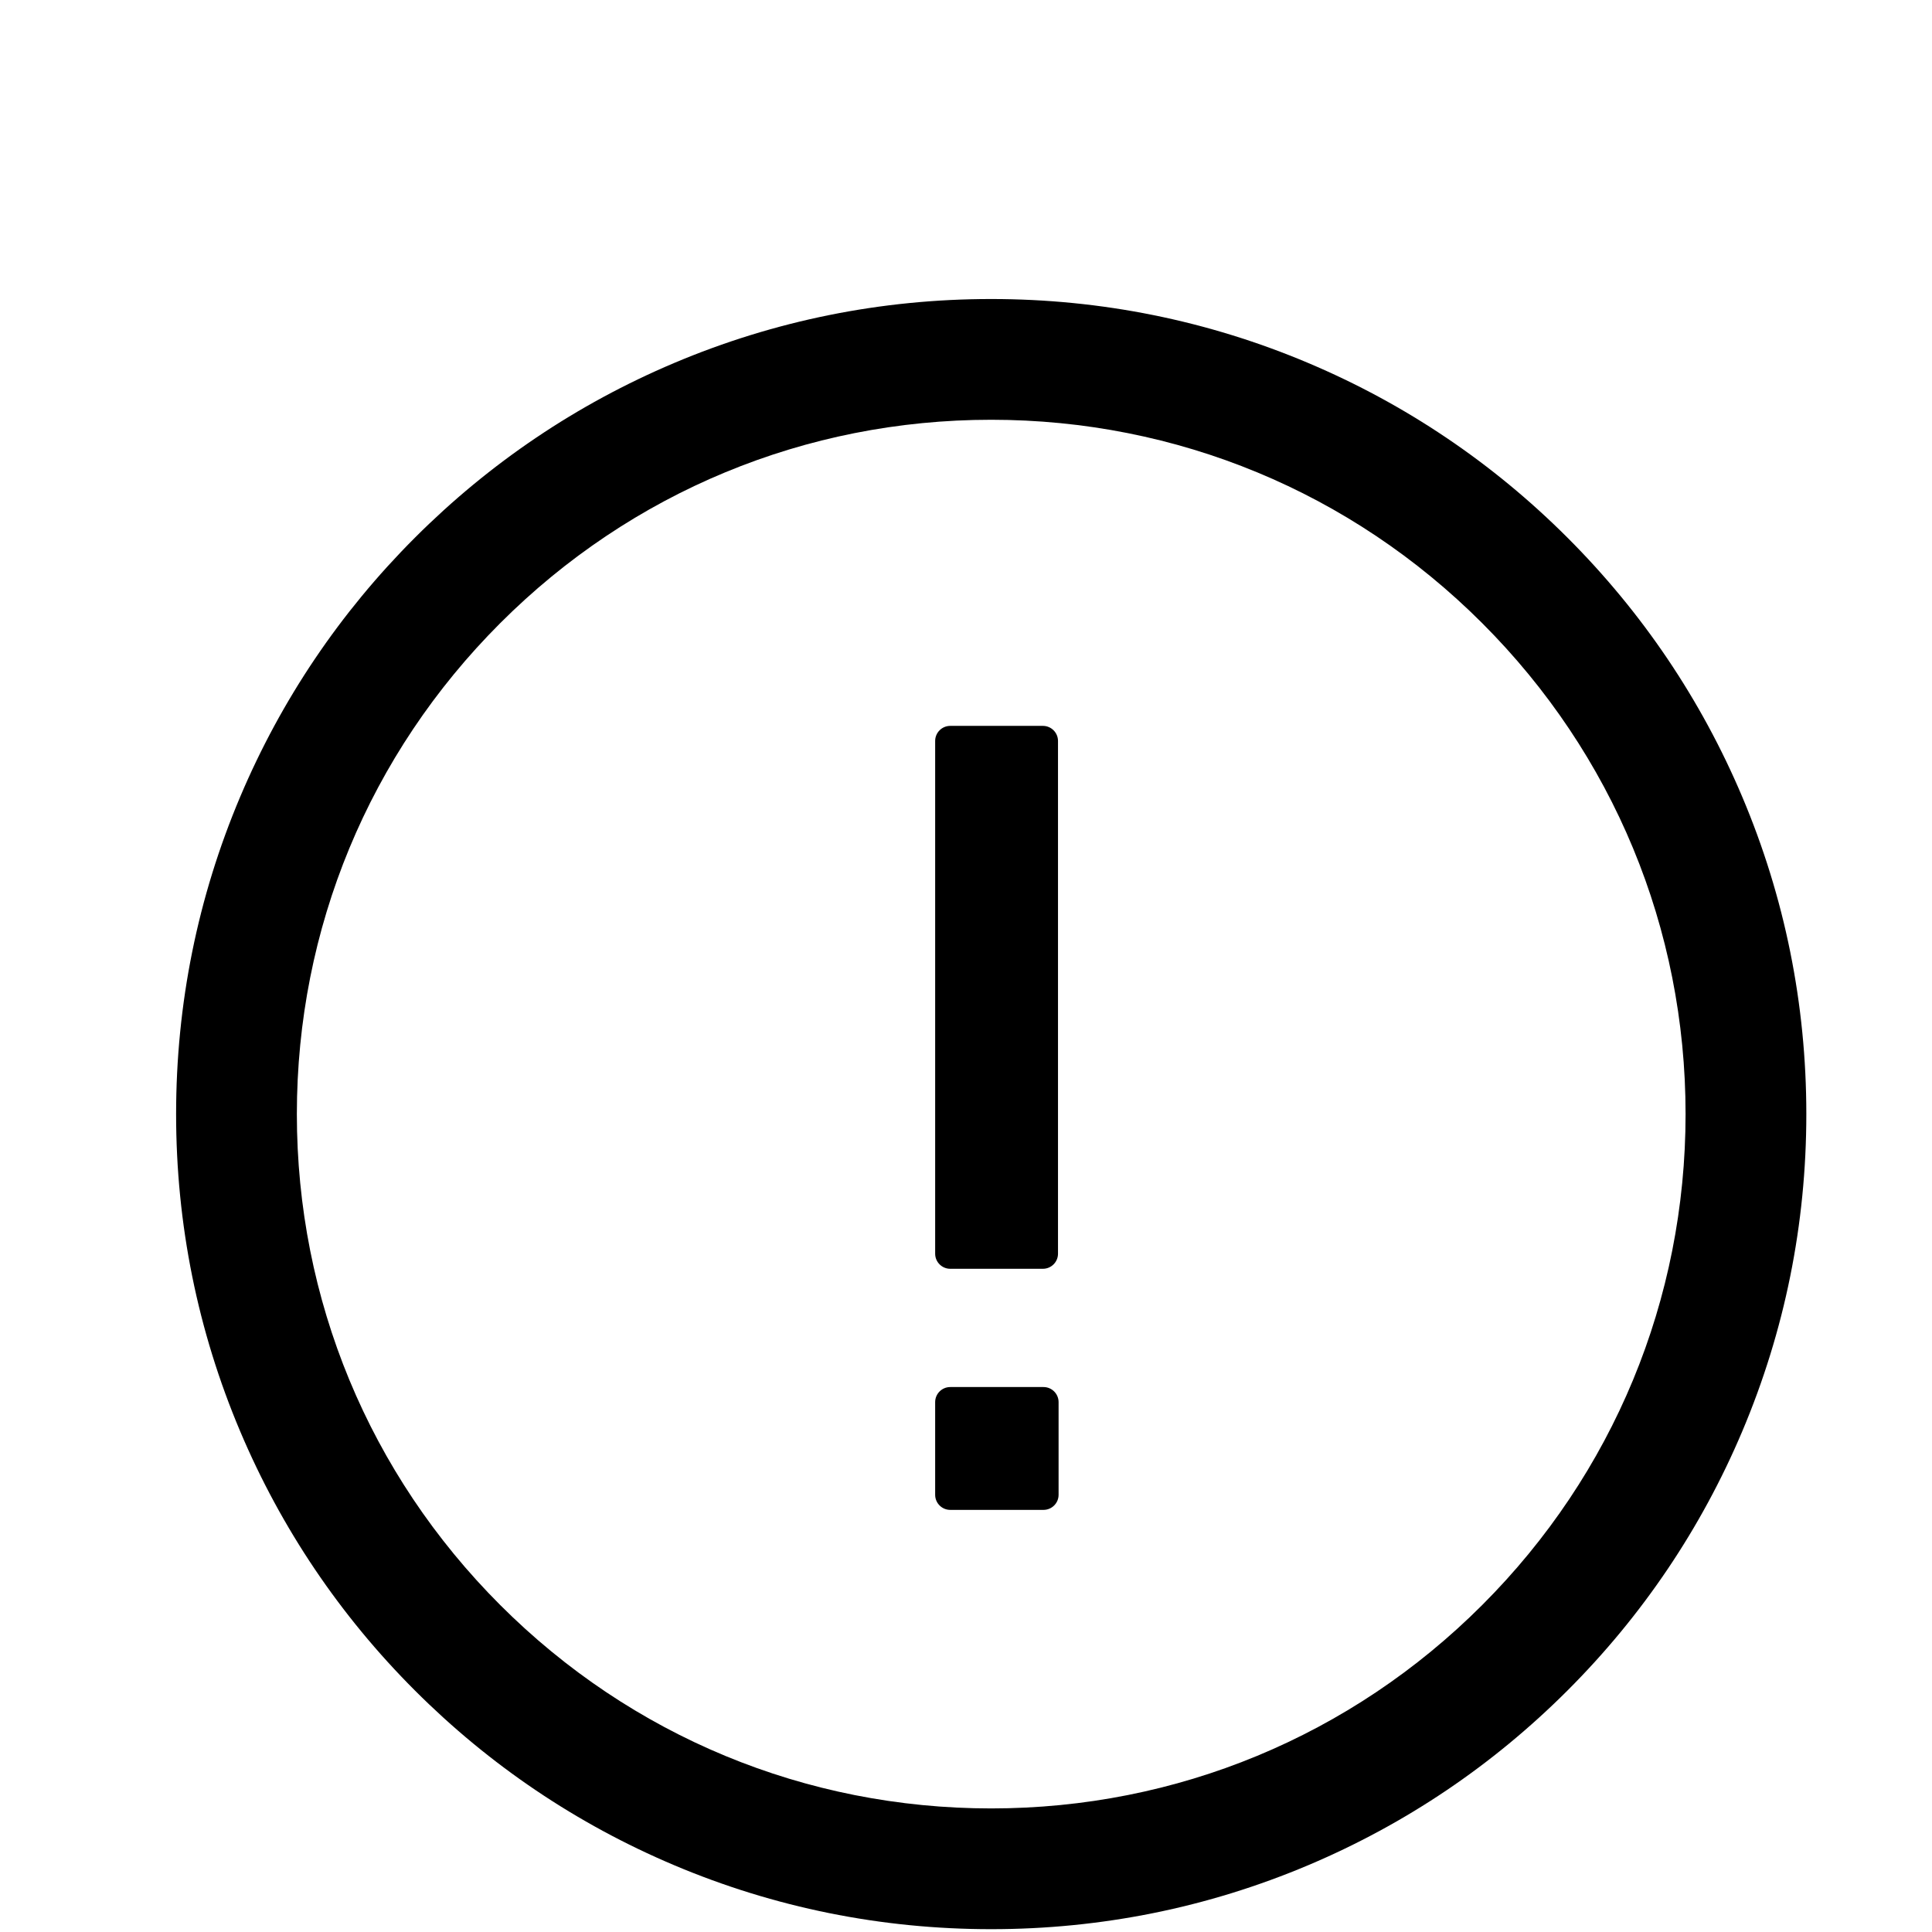
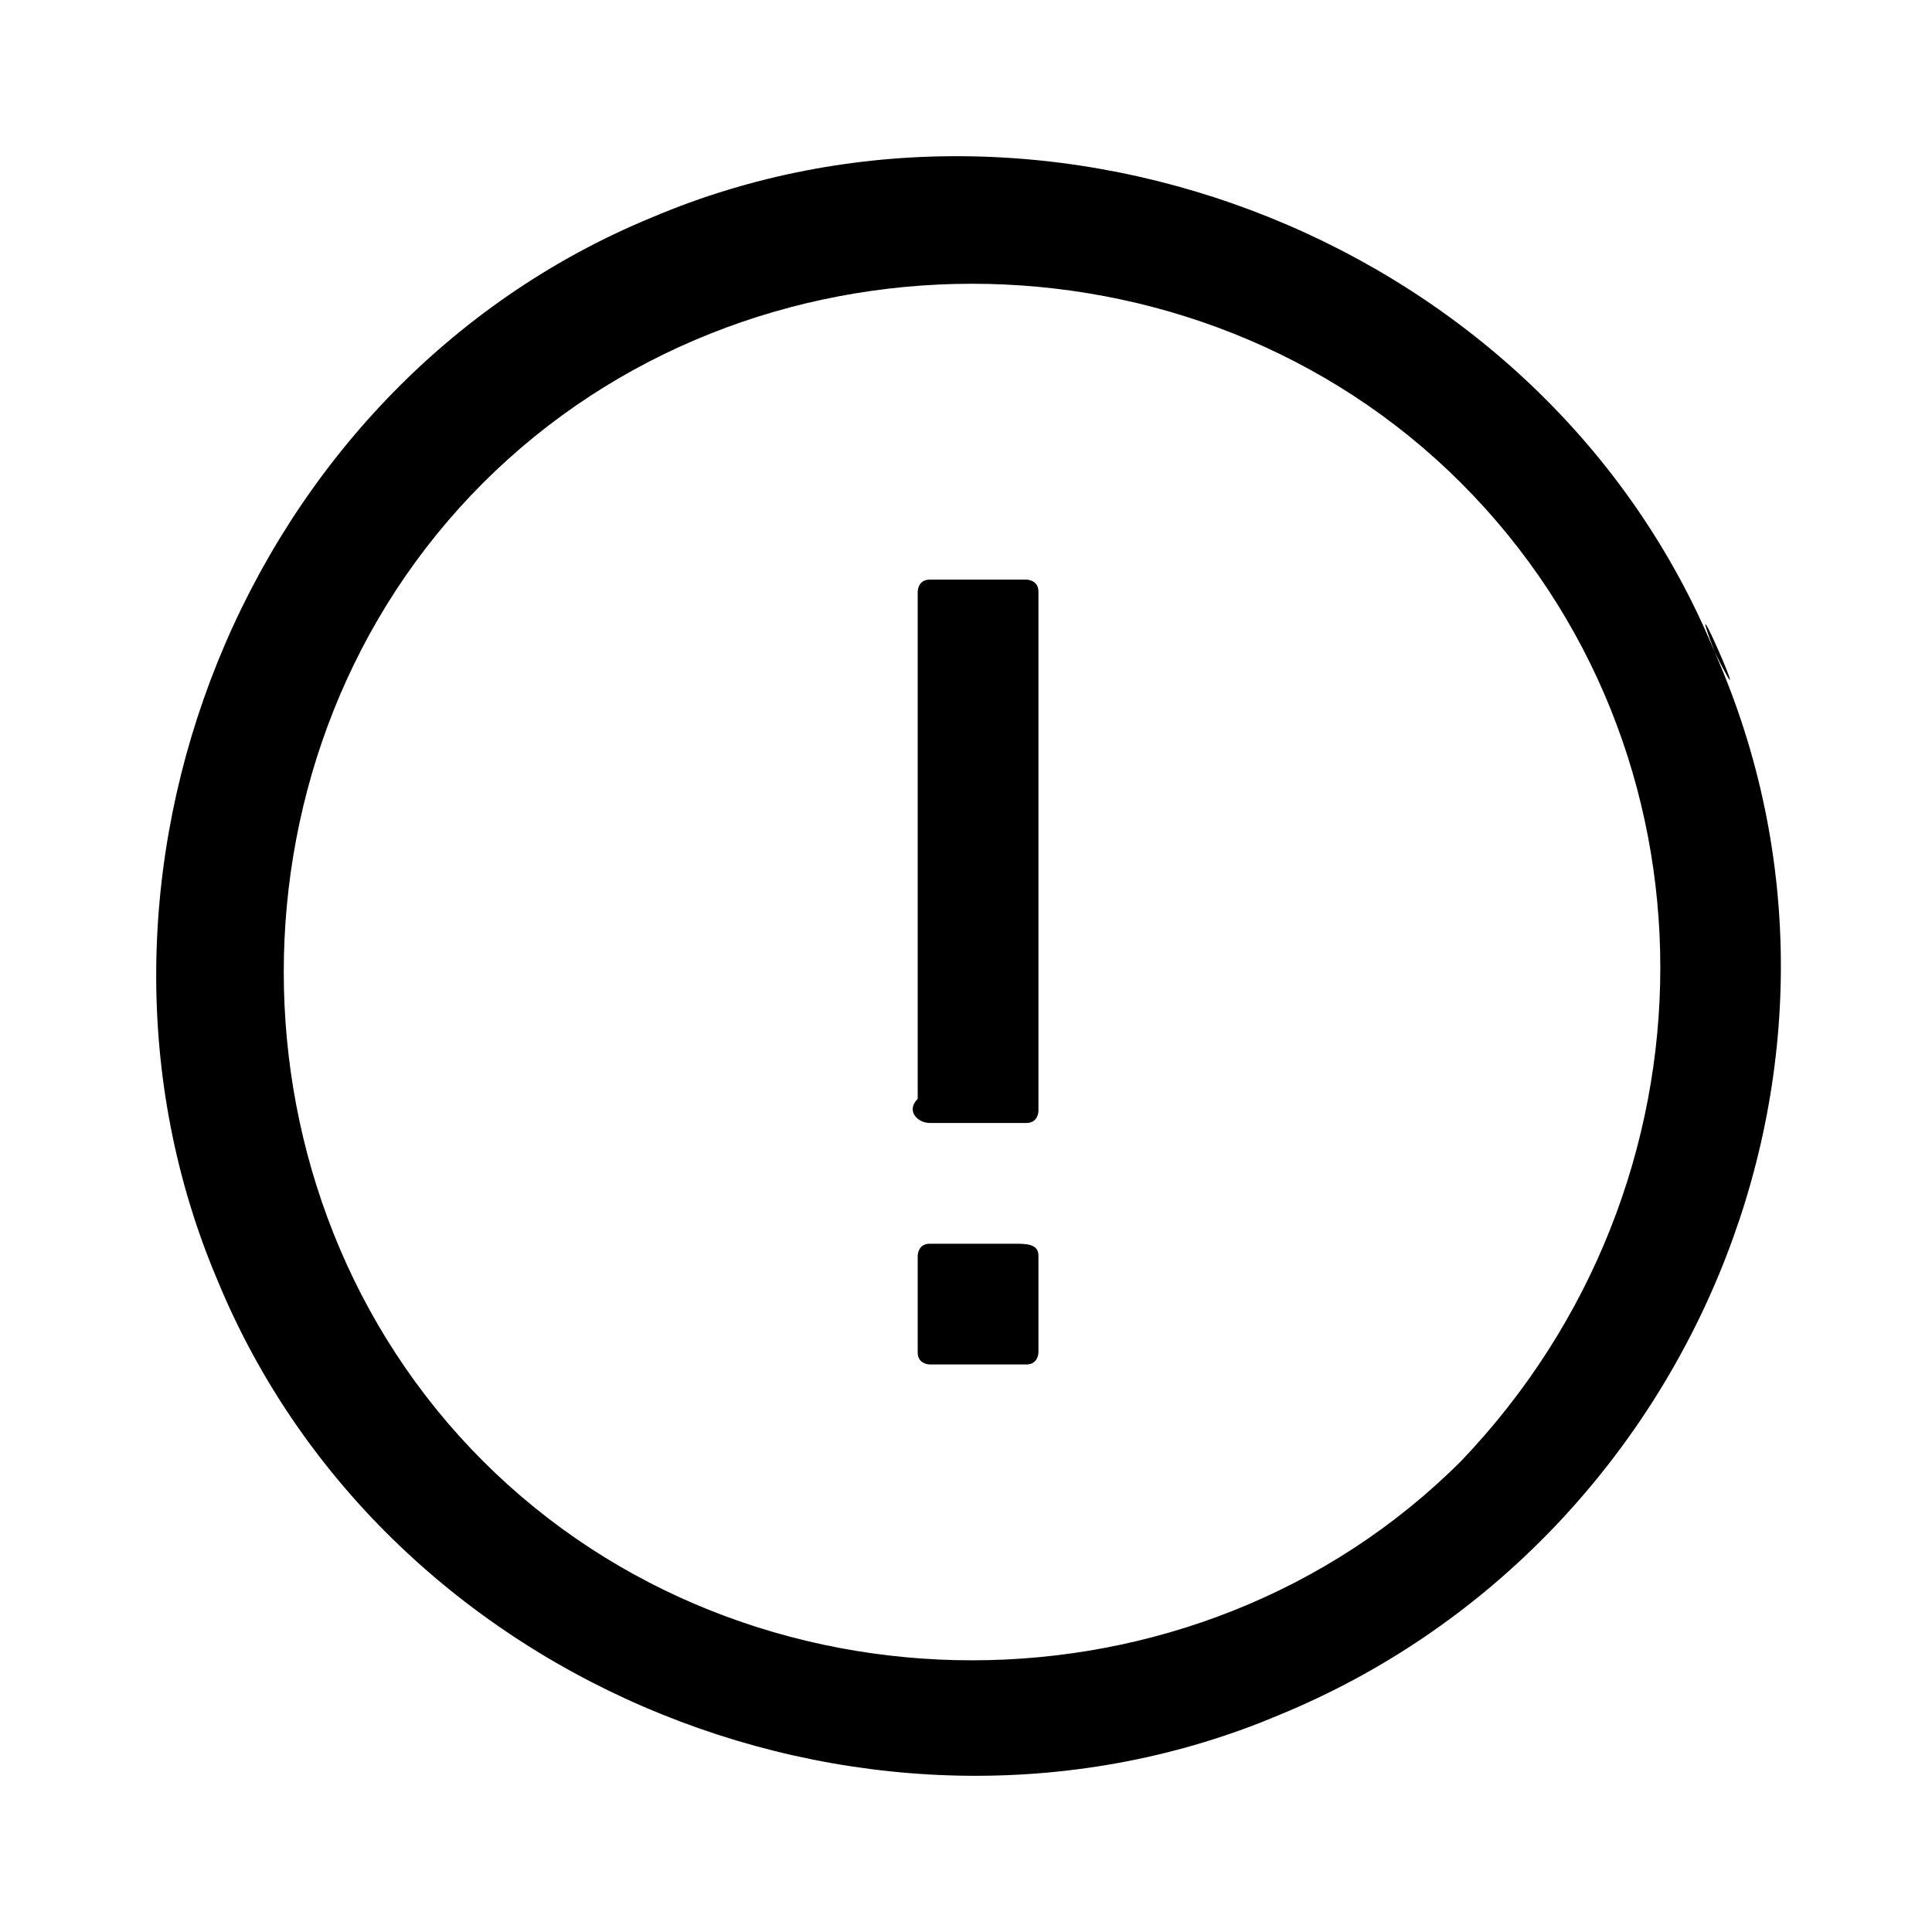
- <svg xmlns="http://www.w3.org/2000/svg" version="1.1" width="16" height="16" viewBox="0 0 1024 1024">
-   <path d="M923.419 422.313c-21.764-51.445-52.914-97.641-92.585-137.304-39.67-39.662-85.872-70.805-137.324-92.564-53.285-22.535-109.868-33.96-168.176-33.96-58.294 0-114.866 11.426-168.143 33.961-51.444 21.76-97.64 52.903-137.305 92.565-39.667 39.664-70.814 85.859-92.577 137.303-22.54 53.281-33.968 109.859-33.968 168.164 0 58.312 11.429 114.895 33.968 168.18 21.763 51.448 52.91 97.647 92.577 137.313 39.665 39.664 85.861 70.809 137.305 92.569 53.277 22.535 109.848 33.962 168.144 33.962 58.309 0 114.892-11.426 168.176-33.961 51.452-21.761 97.655-52.905 137.324-92.569 39.671-39.666 70.821-85.864 92.585-137.313 22.541-53.284 33.97-109.869 33.97-168.181-0.001-58.306-11.43-114.884-33.971-168.165zM785.582 850.714c-69.517 69.508-161.941 107.788-260.248 107.788-98.28 0-190.686-38.279-260.195-107.787-69.515-69.514-107.799-161.935-107.799-260.237 0-98.29 38.284-190.701 107.798-260.21 69.51-69.505 161.917-107.783 260.195-107.783 98.306 0 190.73 38.278 260.249 107.784s107.806 161.917 107.806 260.208c0.001 98.306-38.285 190.726-107.806 260.237zM553.073 735.163h-49.42c-4.418 0-8 3.582-8 8v49.107c0 4.418 3.582 8 8 8h49.42c4.418 0 8-3.582 8-8v-49.107c0-4.418-3.582-8-8-8zM503.654 672.484h49.108c4.418 0 8-3.582 8-8v-271.752c0-4.418-3.582-8-8-8h-49.108c-4.418 0-8 3.582-8 8v271.752c0 4.418 3.581 8 8 8z" />
+ <svg xmlns="http://www.w3.org/2000/svg" viewBox="0 0 16 16">
+   <path d="M14.2 5.4C12.8 2 8.7.4 5.4 1.8 2 3.2.4 7.3 1.8 10.6c1.4 3.4 5.5 5 8.8 3.6 3.4-1.4 5.1-5.4 3.6-8.8-.3-.8.4.8 0 0zm-2.1 6.7c-2.2 2.2-5.9 2.2-8.1 0C1.8 9.9 1.8 6.2 4 4c2.2-2.2 5.9-2.2 8.1 0 2.2 2.2 2.2 5.8 0 8.1-1.1 1.1 1.1-1.1 0 0zm-3.7-1.8h-.7c-.1 0-.1.1-.1.1v.8c0 .1.1.1.1.1h.8c.1 0 .1-.1.1-.1v-.8c0-.1-.1-.1-.2-.1 0 0 .1 0 0 0zm-.7-1h.8c.1 0 .1-.1.1-.1V4.9c0-.1-.1-.1-.1-.1h-.8c-.1 0-.1.1-.1.1v4.2c-.1.1 0 .2.1.2 0 0-.1 0 0 0z" />
</svg>
